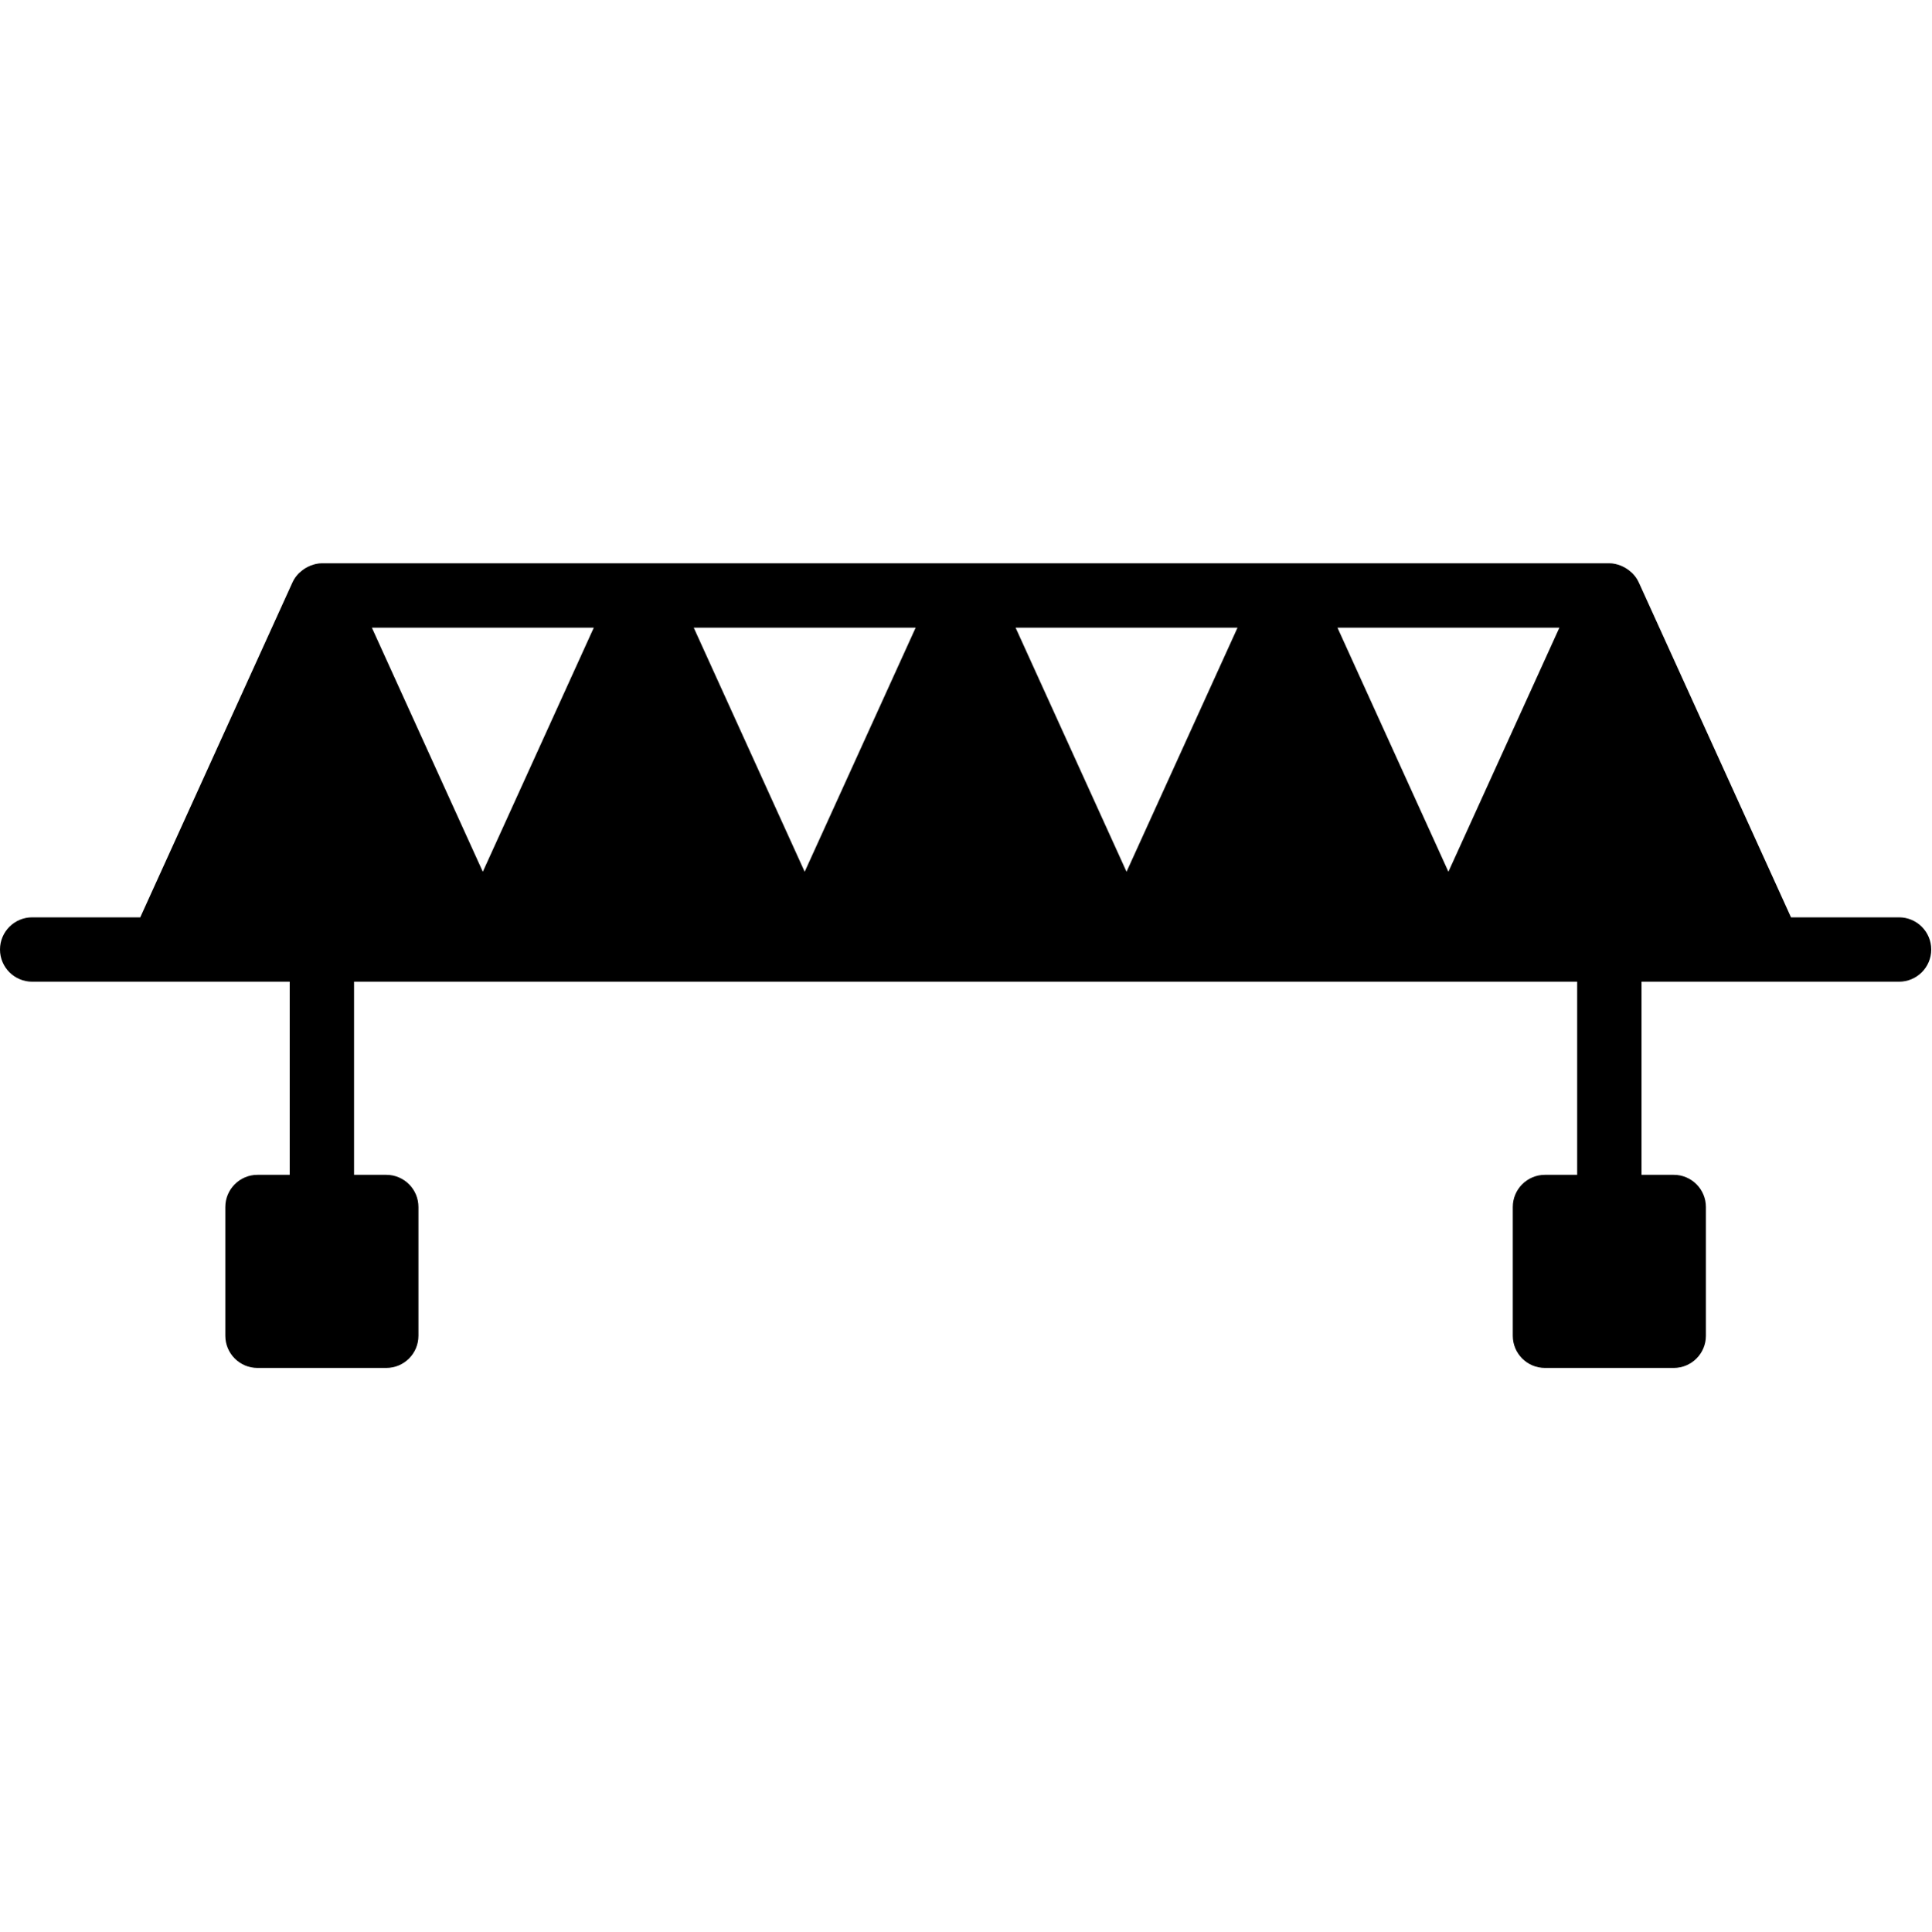
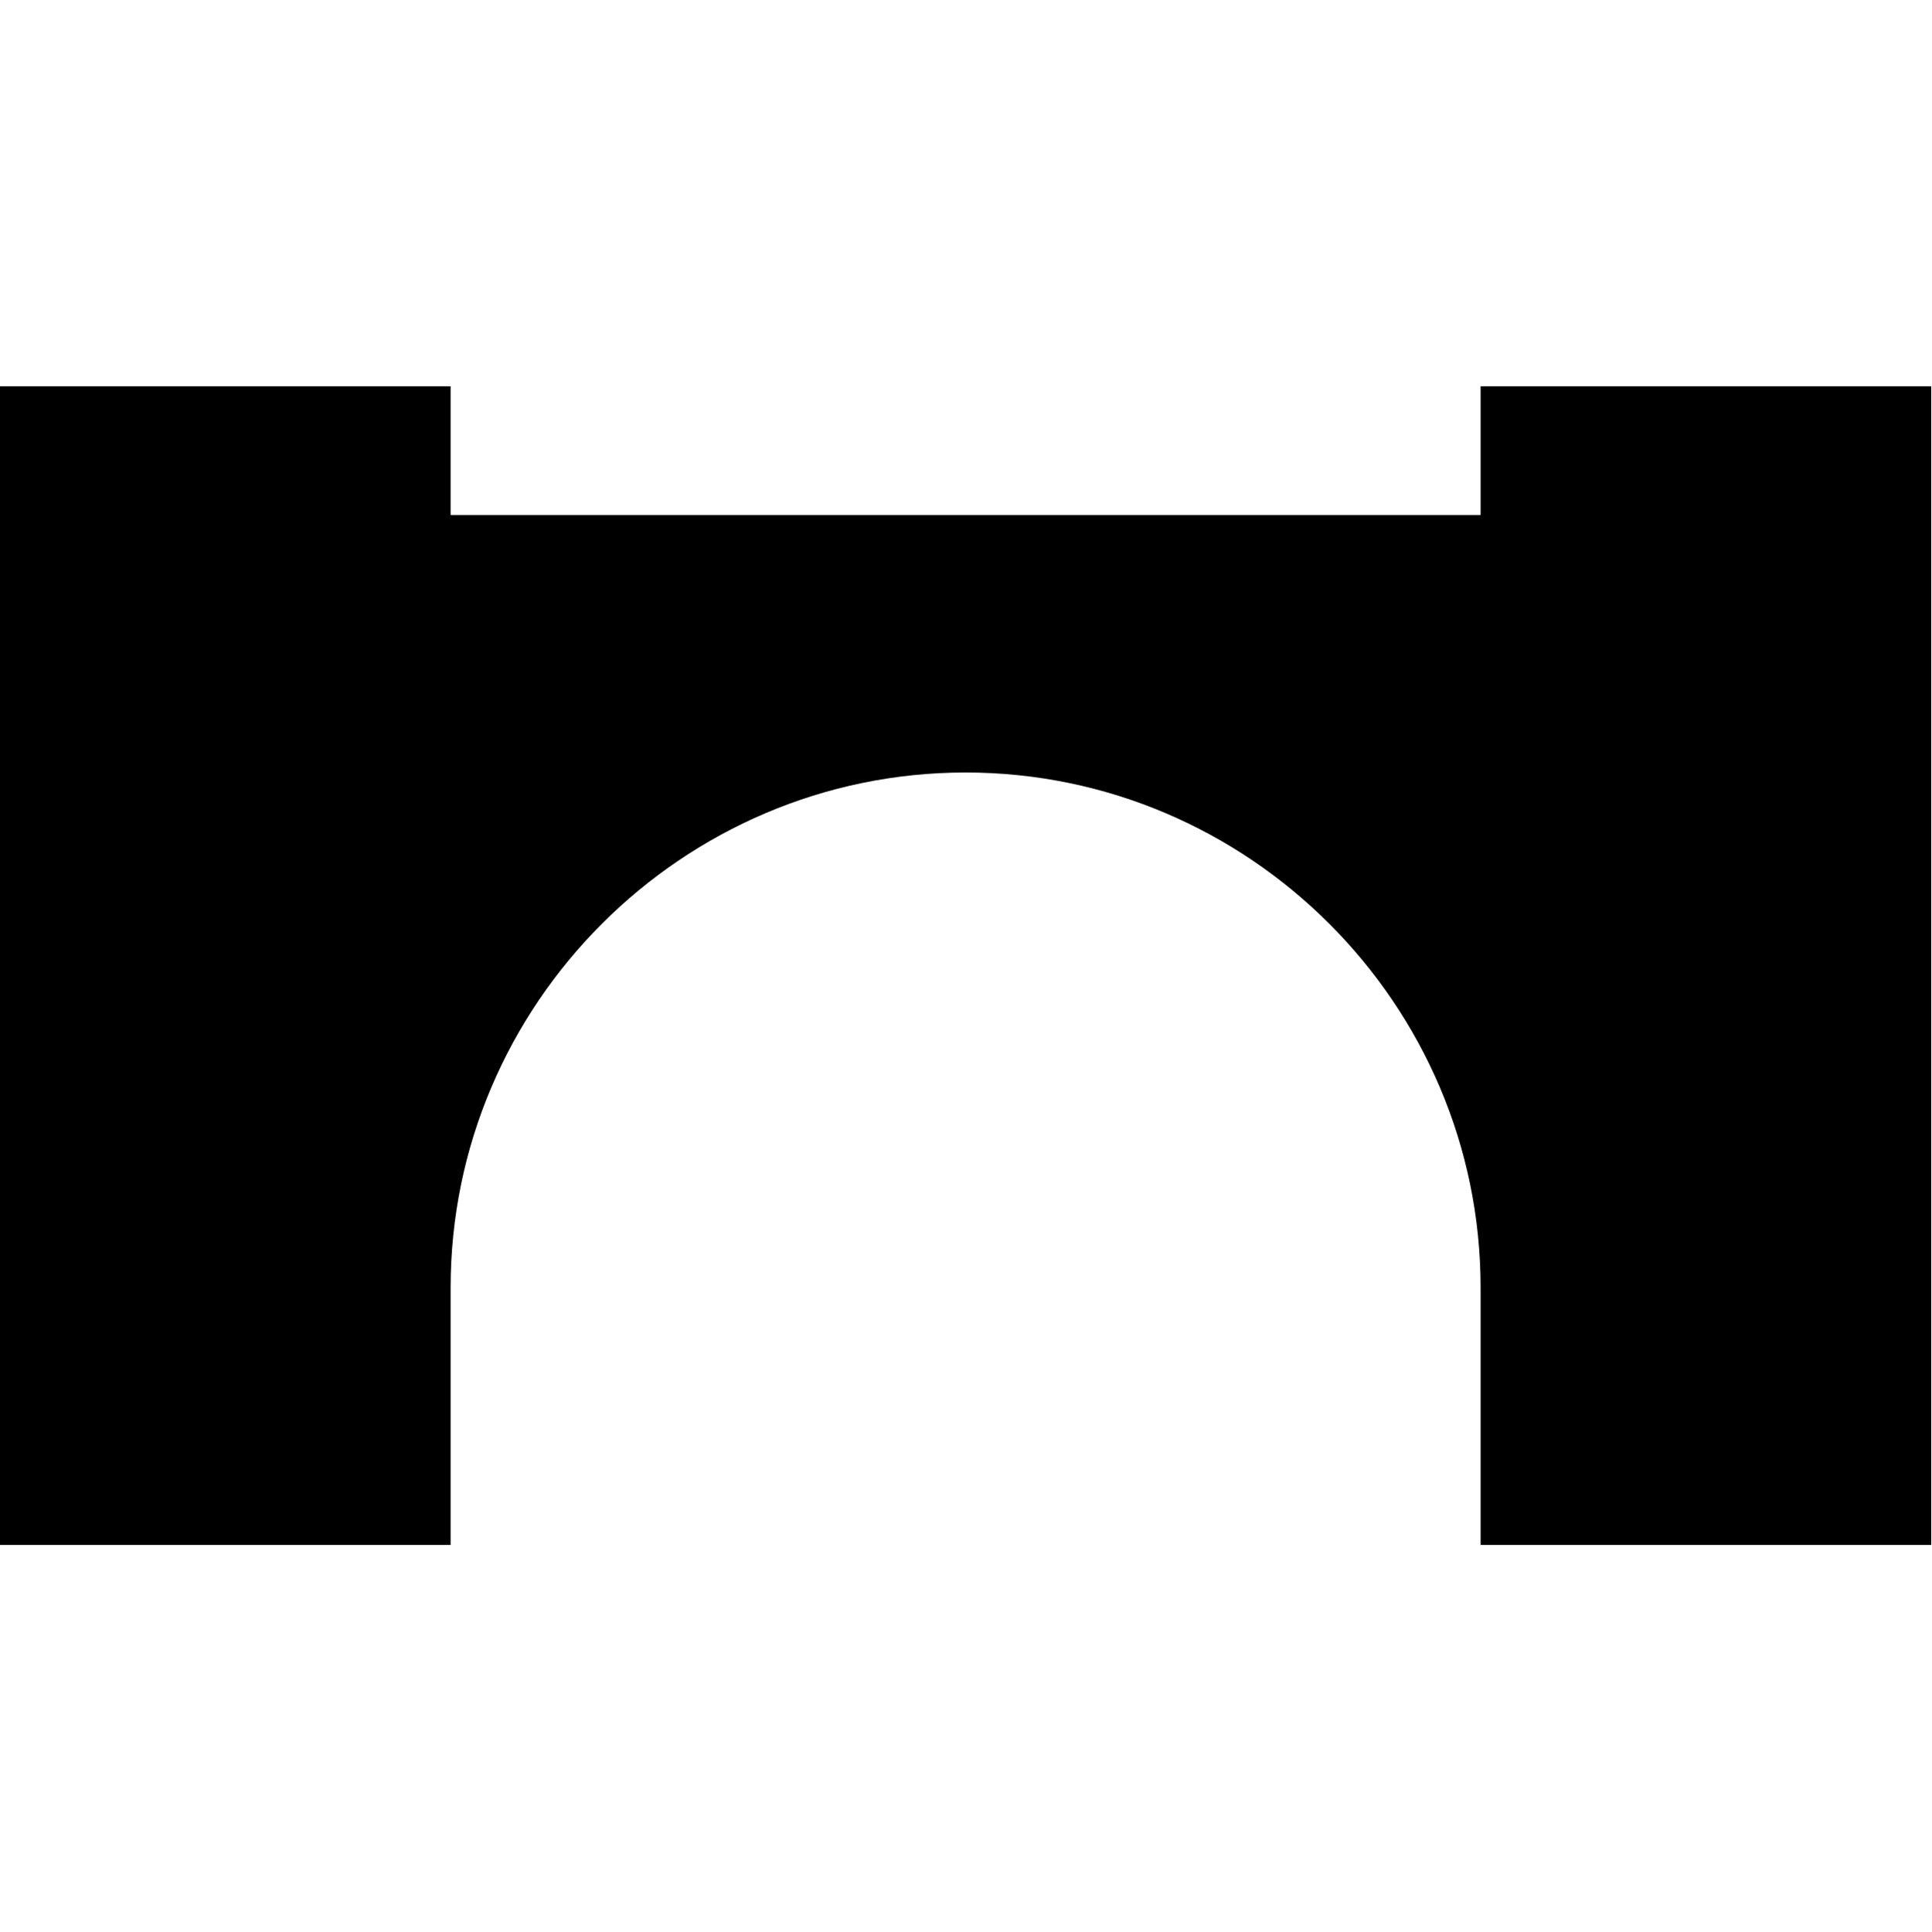
<svg xmlns="http://www.w3.org/2000/svg" width="580" height="580">
-   <path fill="param(fill)" fill-opacity="param(fill-opacity)" d="M 570.332 275.5 L 537.891 275.5 L 492.246 175.074 C 492.246 175.074 492.238 175.074 492.238 175.062 L 492.129 174.832 C 491.684 173.844 491.047 172.992 490.32 172.23 C 490.129 172.016 489.898 171.852 489.676 171.66 C 489.035 171.102 488.34 170.625 487.574 170.25 C 487.285 170.105 487.008 169.961 486.695 169.844 C 485.633 169.445 484.512 169.168 483.332 169.168 L 96.668 169.168 C 95.488 169.168 94.375 169.445 93.312 169.844 C 93.004 169.961 92.723 170.105 92.422 170.25 C 91.66 170.625 90.973 171.102 90.336 171.66 C 90.113 171.855 89.879 172.02 89.68 172.23 C 88.953 172.992 88.324 173.844 87.871 174.832 L 87.762 175.062 L 87.762 175.074 L 42.117 275.5 L 9.668 275.5 C 4.332 275.5 0 279.832 0 285.168 C 0 290.5 4.332 294.832 9.668 294.832 L 87 294.832 L 87 352.832 L 77.332 352.832 C 72 352.832 67.668 357.164 67.668 362.5 L 67.668 401.164 C 67.668 406.5 72 410.832 77.332 410.832 L 116 410.832 C 121.348 410.832 125.668 406.5 125.668 401.164 L 125.668 362.5 C 125.668 357.164 121.348 352.832 116 352.832 L 106.332 352.832 L 106.332 294.832 L 473.668 294.832 L 473.668 352.832 L 464 352.832 C 458.664 352.832 454.332 357.164 454.332 362.5 L 454.332 401.168 C 454.332 406.5 458.664 410.832 464 410.832 L 502.668 410.832 C 508.012 410.832 512.332 406.5 512.332 401.168 L 512.332 362.5 C 512.332 357.164 508.012 352.832 502.668 352.832 L 493 352.832 L 493 294.832 L 570.332 294.832 C 575.68 294.832 580 290.504 580 285.168 C 580 279.832 575.68 275.5 570.332 275.5 Z M 145 261.812 L 111.68 188.5 L 178.332 188.5 Z M 241.668 261.812 L 208.348 188.5 L 274.996 188.5 Z M 338.332 261.812 L 305.012 188.5 L 371.664 188.5 Z M 435 261.812 L 401.68 188.5 L 468.332 188.5 Z M 435 261.812 " stroke="param(outline)" stroke-opacity="param(outline-opacity)" stroke-width="param(outline-width)" />
+   <path fill="param(fill)" fill-opacity="param(fill-opacity)" d="M 444.668 116 L 444.668 154.668 L 135.332 154.668 L 135.332 116 L 0 116 L 0 464 L 135.332 464 L 135.332 386.668 C 135.332 301.602 204.934 232 290 232 C 375.066 232 444.668 301.602 444.668 386.668 L 444.668 464 L 580 464 L 580 116 Z M 444.668 116 " stroke="param(outline)" stroke-opacity="param(outline-opacity)" stroke-width="param(outline-width)" />
</svg>
